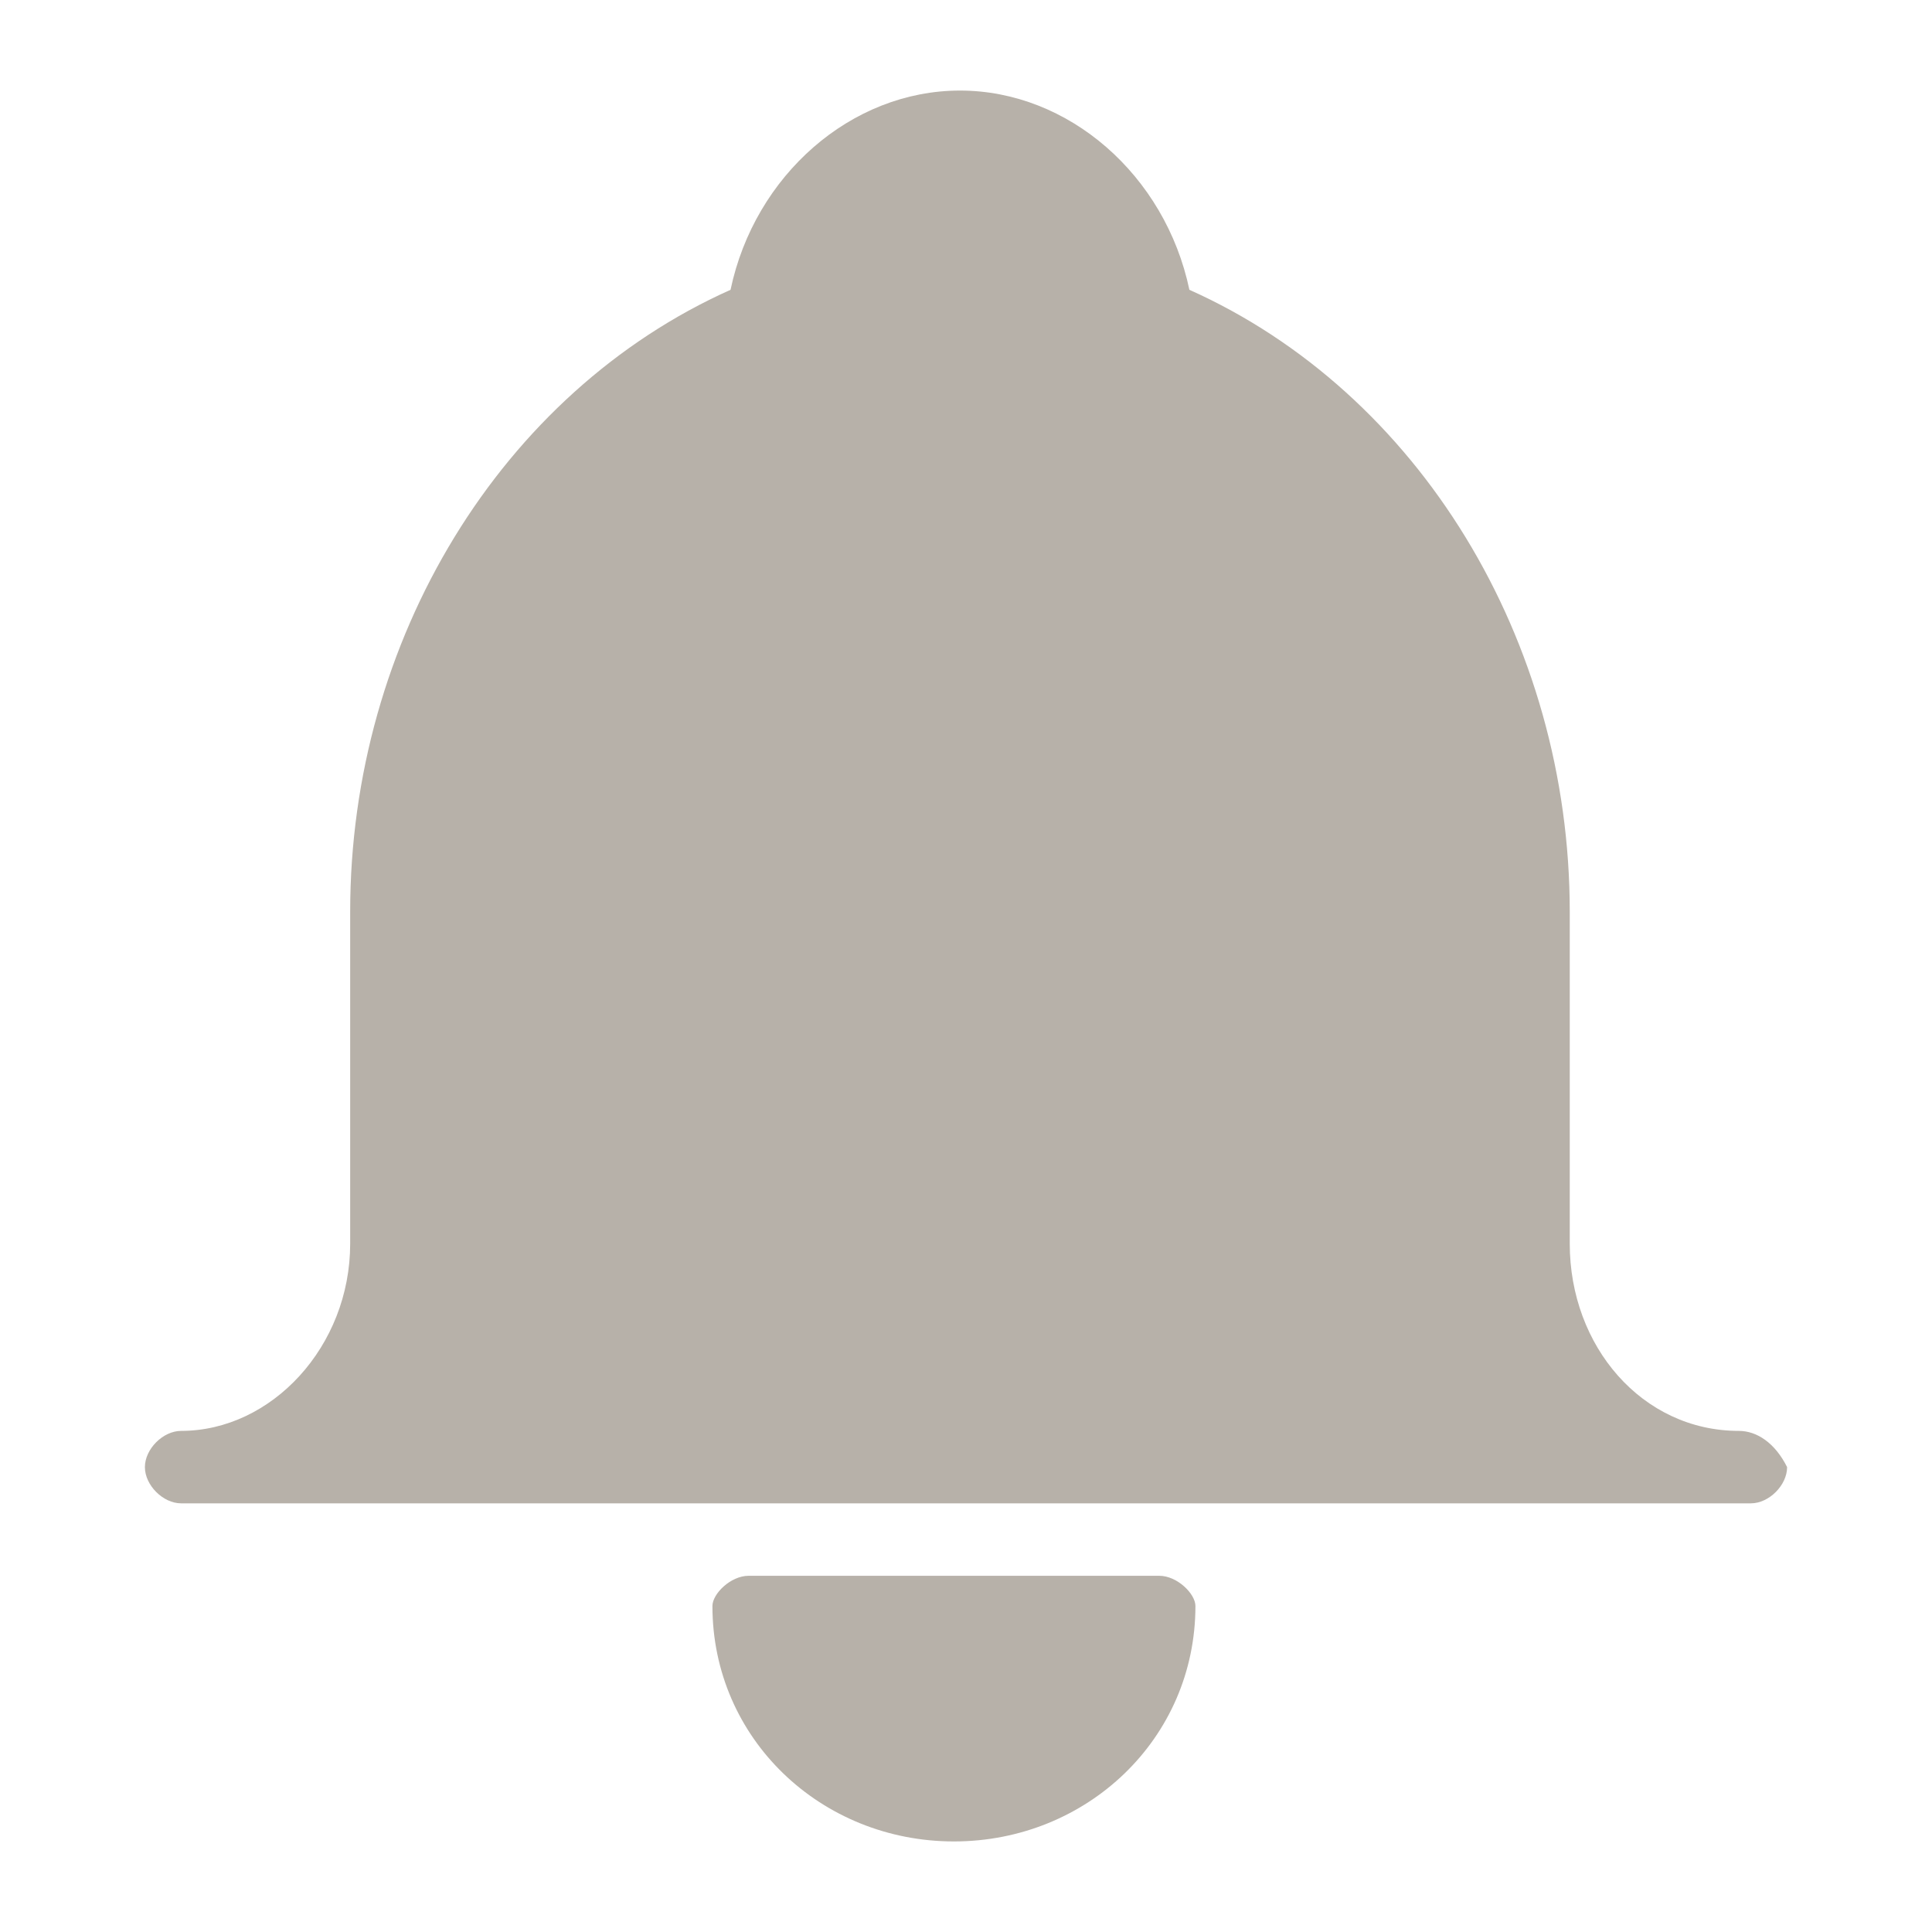
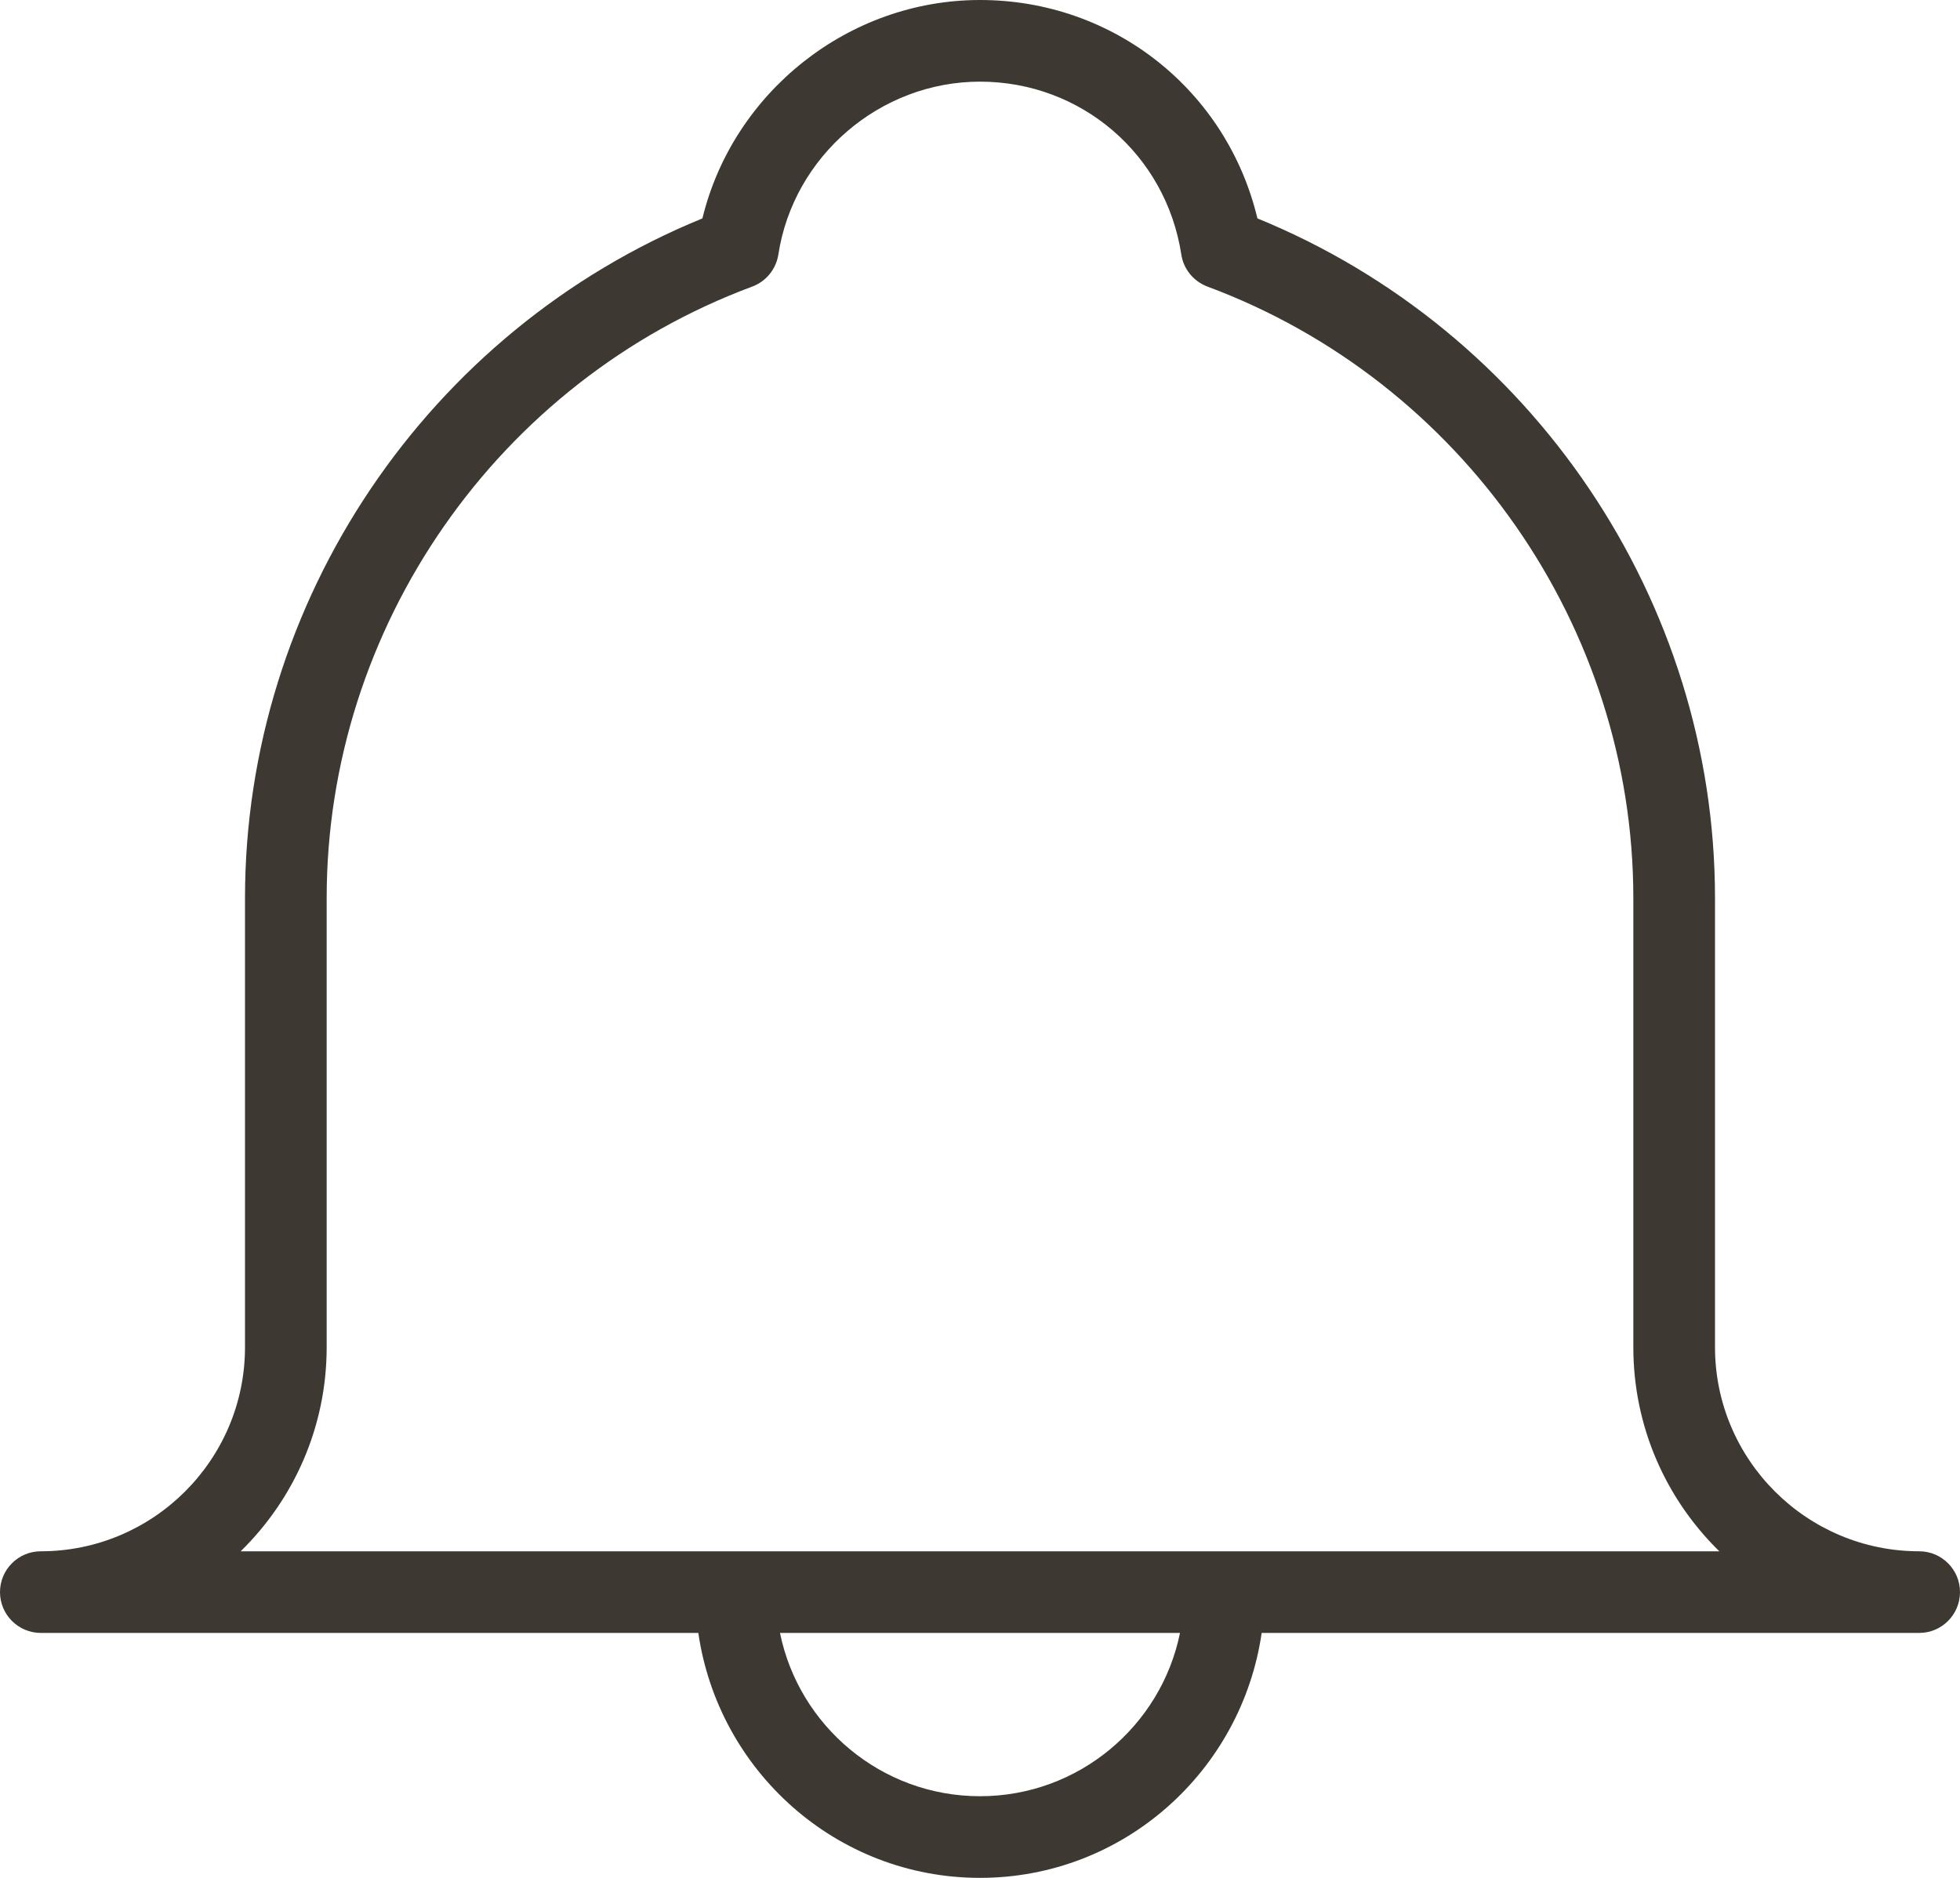
- <svg xmlns="http://www.w3.org/2000/svg" version="1.1" id="Layer_1" x="0px" y="0px" viewBox="0 0 32 32" style="enable-background:new 0 0 32 32;" xml:space="preserve">
-   <style type="text/css">
- 	.st0{fill:#B7B1A9;}
- </style>
-   <g>
-     <g>
-       <path class="st0" d="M28.8,23.7c-1.6,0-2.8-1.4-2.8-3.1v-5.5c0-4.5-2.5-8.6-6.3-10.3c-0.4-1.9-2-3.3-3.8-3.3s-3.4,1.4-3.8,3.3    c-3.8,1.7-6.3,5.8-6.3,10.3v5.5c0,1.7-1.3,3.1-2.8,3.1c-0.3,0-0.6,0.3-0.6,0.6c0,0.3,0.3,0.6,0.6,0.6h26c0.3,0,0.6-0.3,0.6-0.6    C29.4,23.9,29.1,23.7,28.8,23.7z" />
-     </g>
-     <g>
-       <path class="st0" d="M19.2,26.1h-6.8c-0.3,0-0.6,0.3-0.6,0.5c0,2.2,1.8,3.9,4,3.9s4-1.7,4-3.9C19.8,26.4,19.5,26.1,19.2,26.1z" />
+ <svg xmlns="http://www.w3.org/2000/svg" width="24px" height="23px" viewBox="0 0 24 23" version="1.1">
+   <defs />
+   <g id="Page-1" stroke="none" stroke-width="1" fill="none" fill-rule="evenodd">
+     <g id="ikoner" transform="translate(-227, -98)" fill="#3E3832">
+       <g id="alarm" transform="translate(227, 98)">
+         <g id="Outline_Version">
+           <path d="M23.5,19 C22.122,19 21,17.879 21,16.5 L21,11 C21,7.359 18.76,4.049 15.397,2.675 C15.022,1.108 13.637,0 12,0 C10.388,0 8.976,1.131 8.601,2.675 C5.239,4.048 3,7.358 3,11 L3,16.5 C3,17.879 1.878,19 0.5,19 C0.224,19 0,19.224 0,19.5 C0,19.776 0.224,20 0.5,20 L8.551,20 C8.796,21.691 10.242,23 12,23 C13.758,23 15.204,21.691 15.449,20 L23.5,20 C23.776,20 24,19.776 24,19.5 C24,19.224 23.776,19 23.5,19 L23.5,19 Z M12,22 C10.793,22 9.783,21.14 9.551,20 L14.449,20 C14.217,21.14 13.207,22 12,22 L12,22 Z M2.947,19 C3.597,18.364 4,17.479 4,16.5 L4,11 C4,7.68 6.094,4.67 9.211,3.51 C9.381,3.447 9.503,3.296 9.531,3.117 C9.716,1.91 10.778,1 12,1 C13.239,1 14.276,1.891 14.465,3.117 C14.492,3.296 14.615,3.446 14.785,3.51 C17.904,4.671 20,7.681 20,11 L20,16.5 C20,17.479 20.403,18.364 21.053,19 L2.947,19 L2.947,19 Z" id="Shape" />
+         </g>
+       </g>
    </g>
  </g>
</svg>
